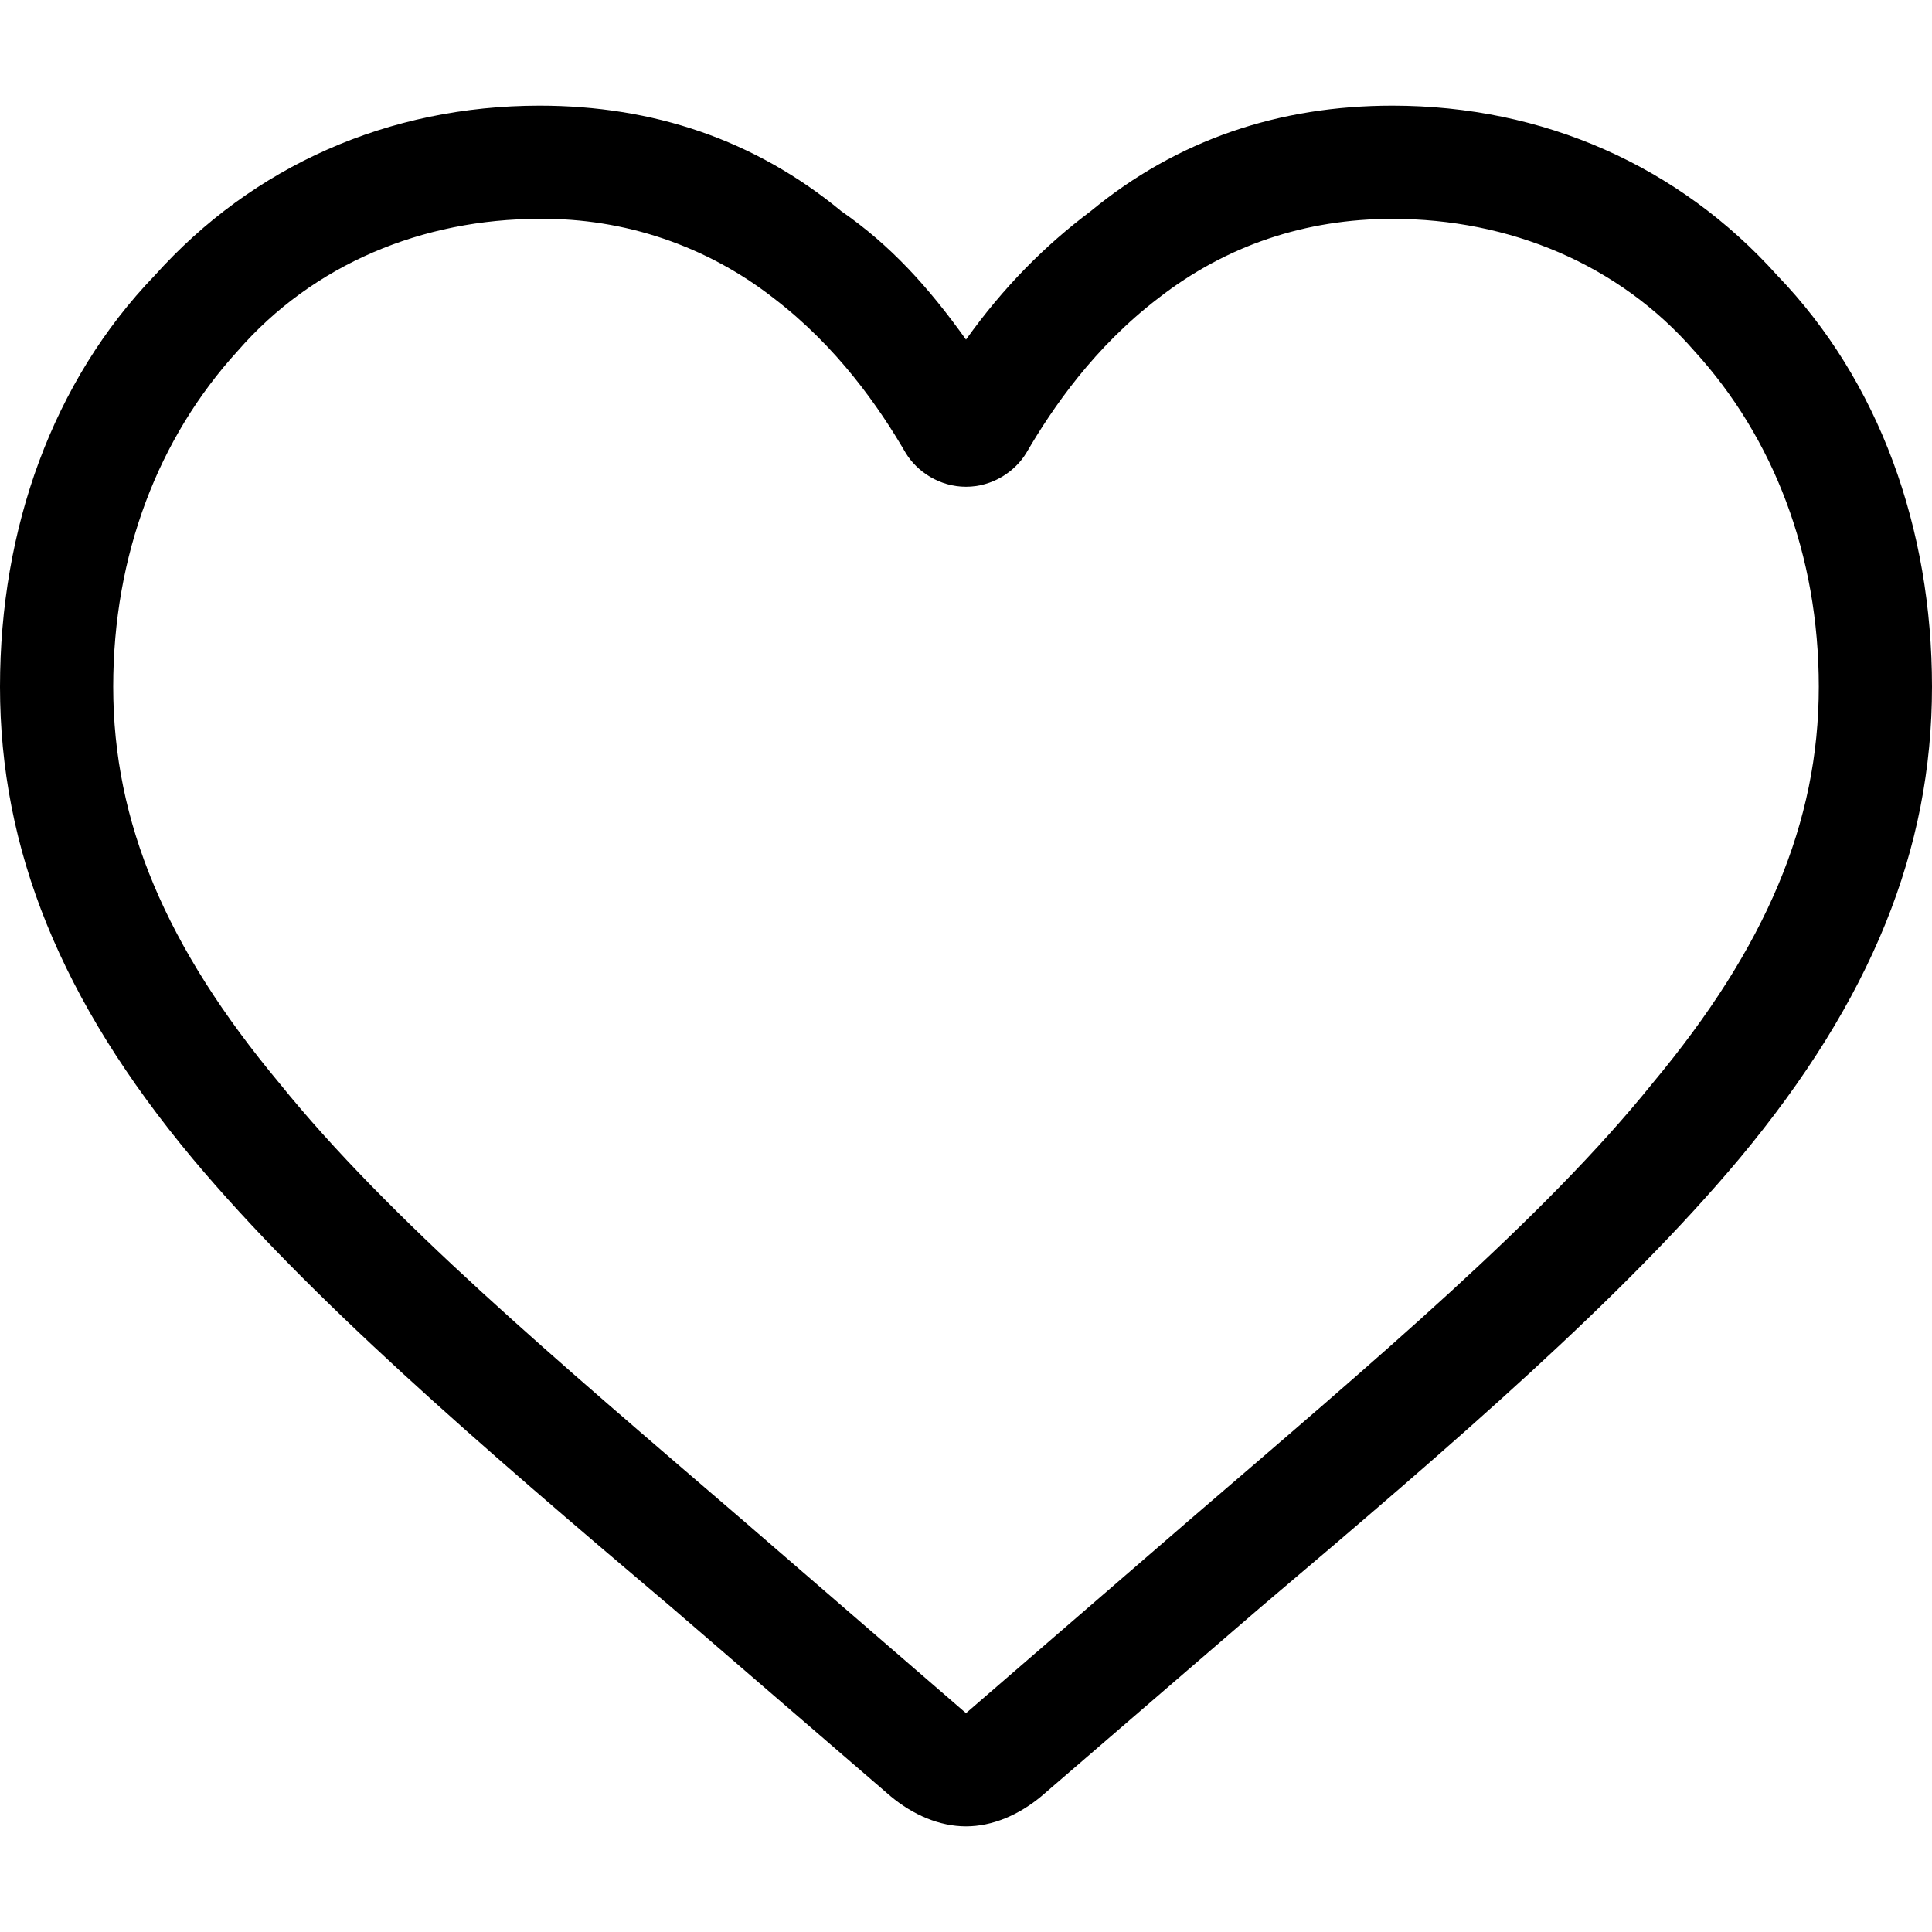
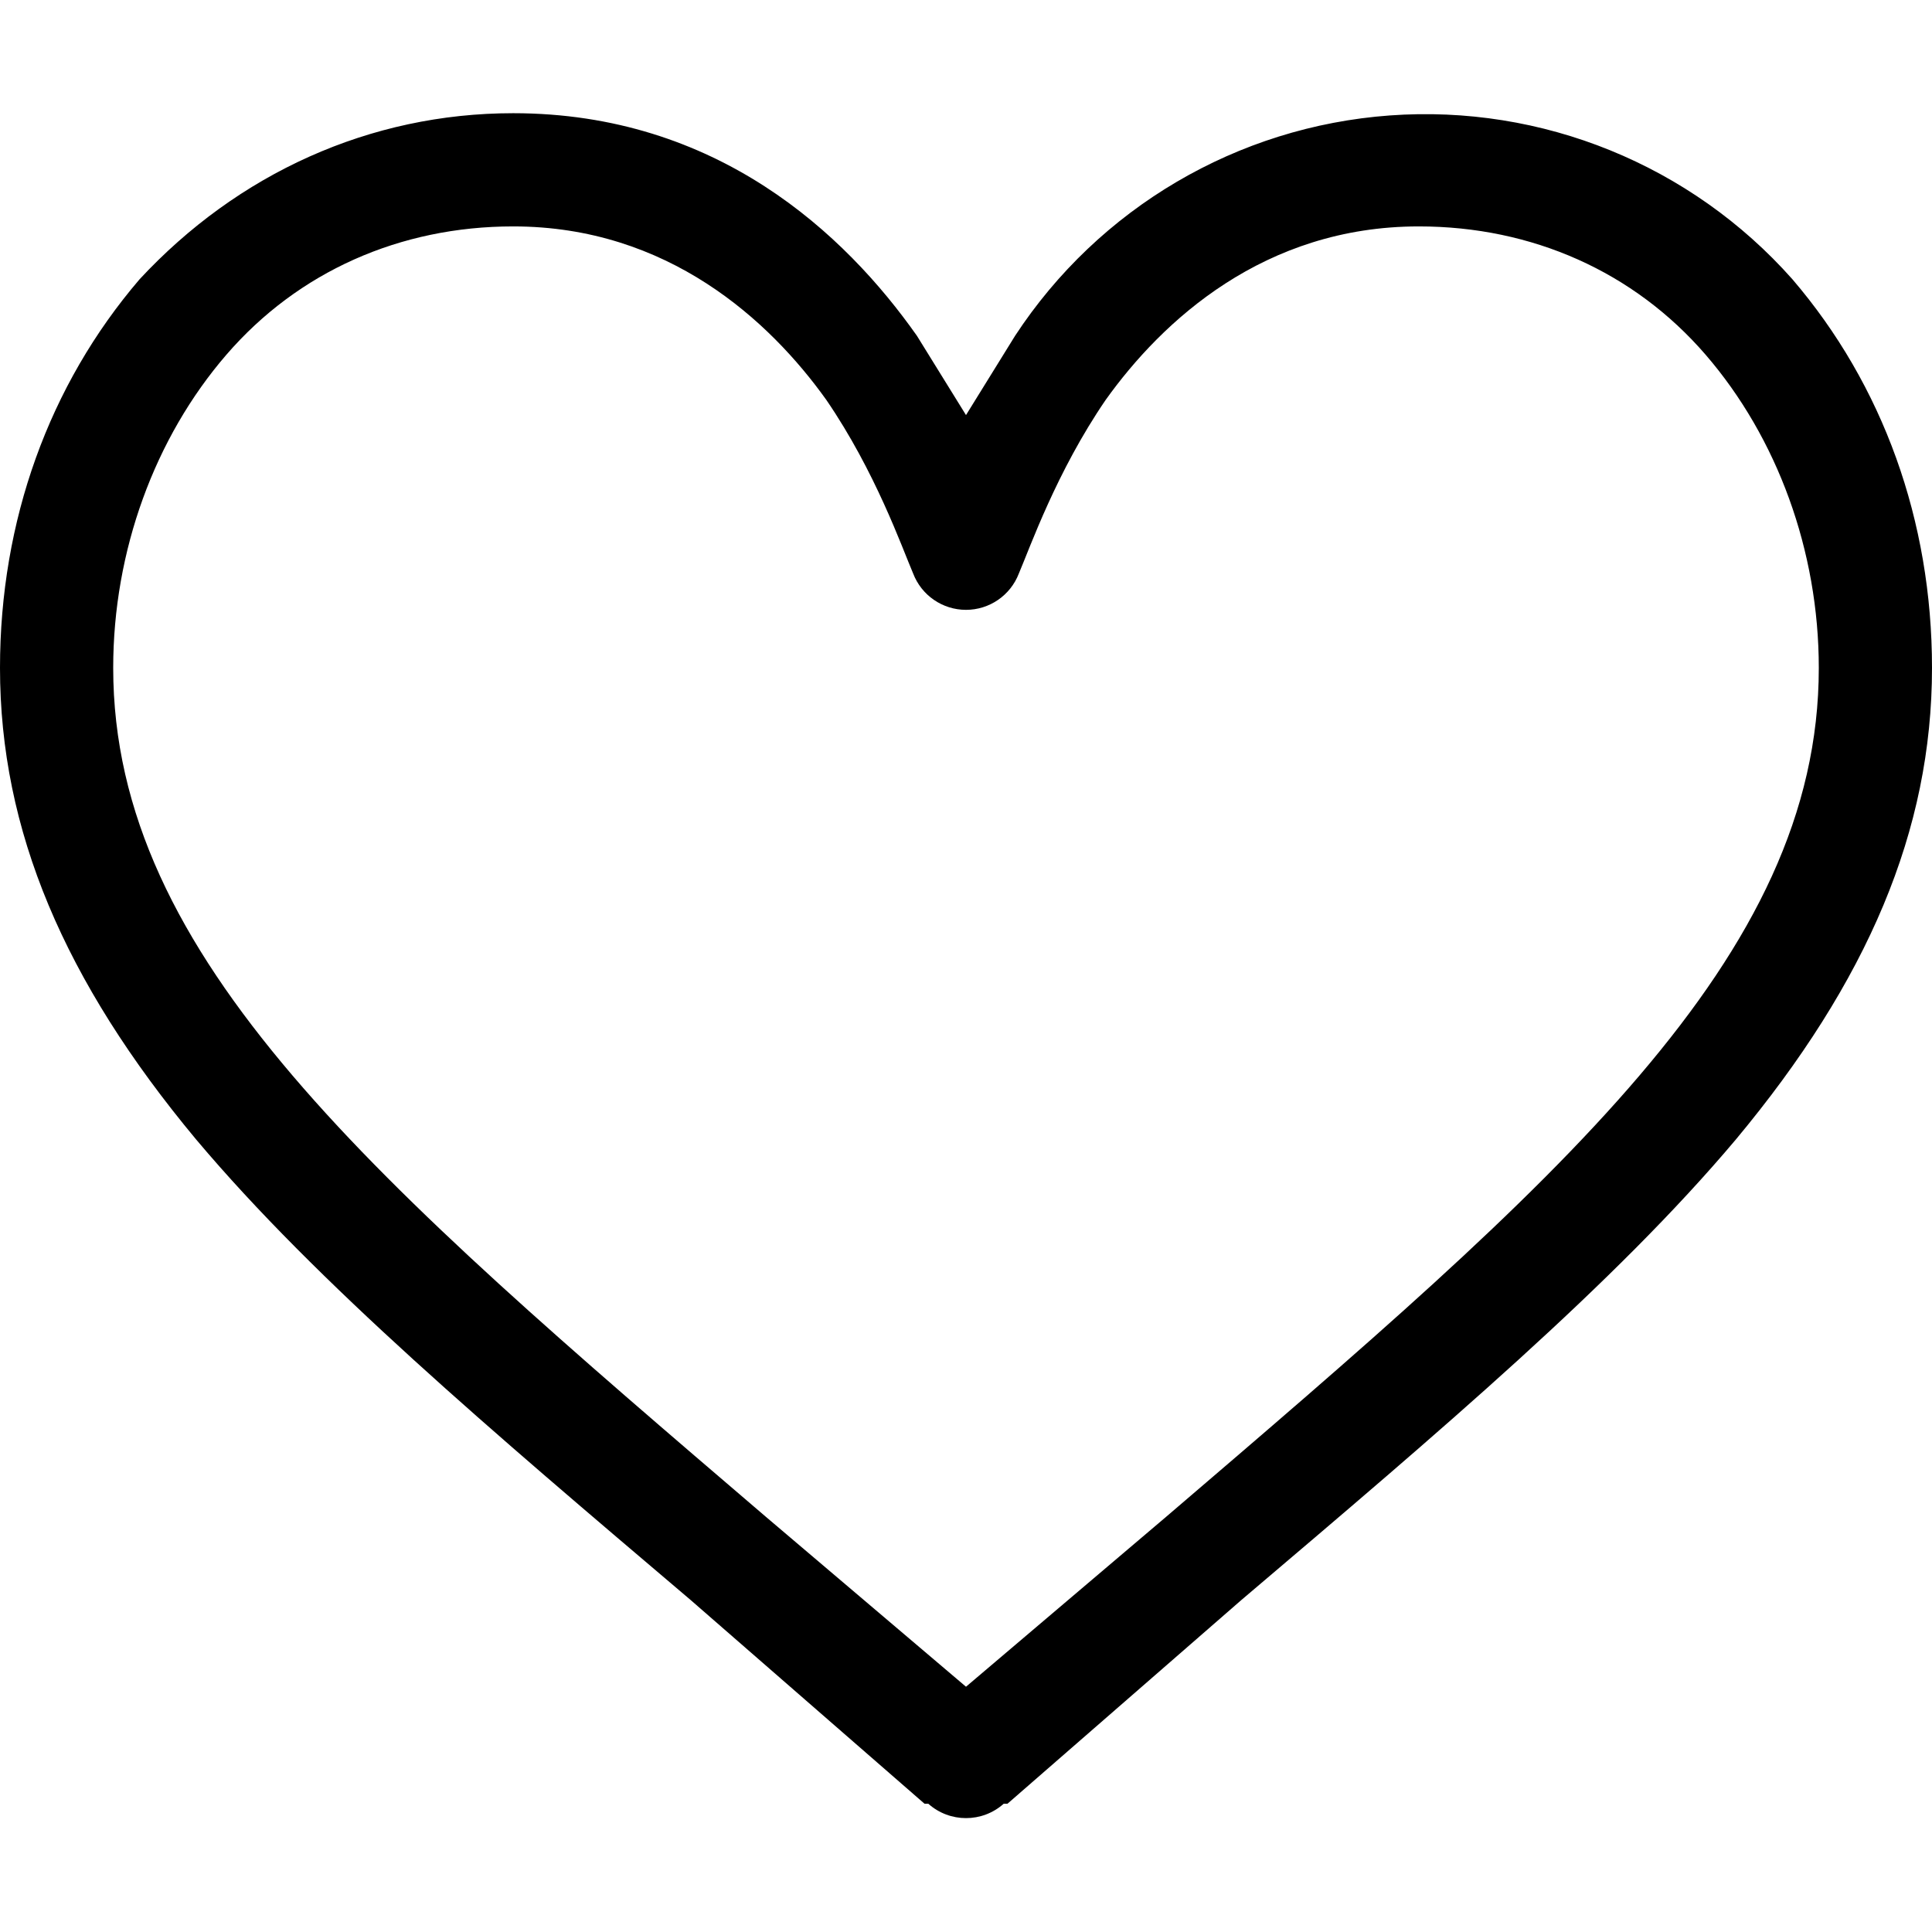
- <svg xmlns="http://www.w3.org/2000/svg" viewBox="0 -28 512 512">
-   <path d="M256 456c-7 0-14-3-20-8l-58-50c-52-44-96-82-127-119-35-42-51-82-51-125 0-42 14-81 41-109C67 16 103 0 143 0c30 0 57 9 80 28 13 9 23 20 33 34 10-14 21-25 33-34 23-19 50-28 80-28 40 0 76 16 102 45 27 28 41 67 41 109 0 43-16 83-51 125-31 37-75 75-127 119l-58 50c-6 5-13 8-20 8zM143 30c-31 0-60 12-80 35-21 23-33 54-33 89 0 36 14 69 44 105 29 36 73 73 123 116l59 51 59-51c50-43 94-80 123-116 30-36 44-69 44-105 0-35-12-66-33-89-20-23-49-35-80-35-23 0-44 7-62 21-17 13-28 29-35 41-3 5-9 9-16 9s-13-4-16-9c-7-12-18-28-35-41a99 99 0 00-62-21zm0 0" />
+ <svg xmlns="http://www.w3.org/2000/svg" viewBox="0 0 512 512">
+   <path d="M475 74a130 130 0 00-206 15l-13 21-13-21c-19-27-53-59-107-59-38 0-73 16-99 44-24 28-37 64-37 103 0 43 17 83 52 125 32 38 78 77 131 122l62 54h1a15 15 0 0020 0h1l62-54c53-45 99-84 131-122 35-42 52-82 52-125 0-39-13-75-37-103zM309 402l-53 45-53-45C99 313 30 254 30 177c0-31 11-61 30-83s46-34 76-34c41 0 68 25 83 46 13 19 20 39 23 46a15 15 0 0028 0c3-7 10-27 23-46 15-21 42-46 83-46 30 0 57 12 76 34s30 52 30 83c0 77-69 136-173 225z" />
</svg>
